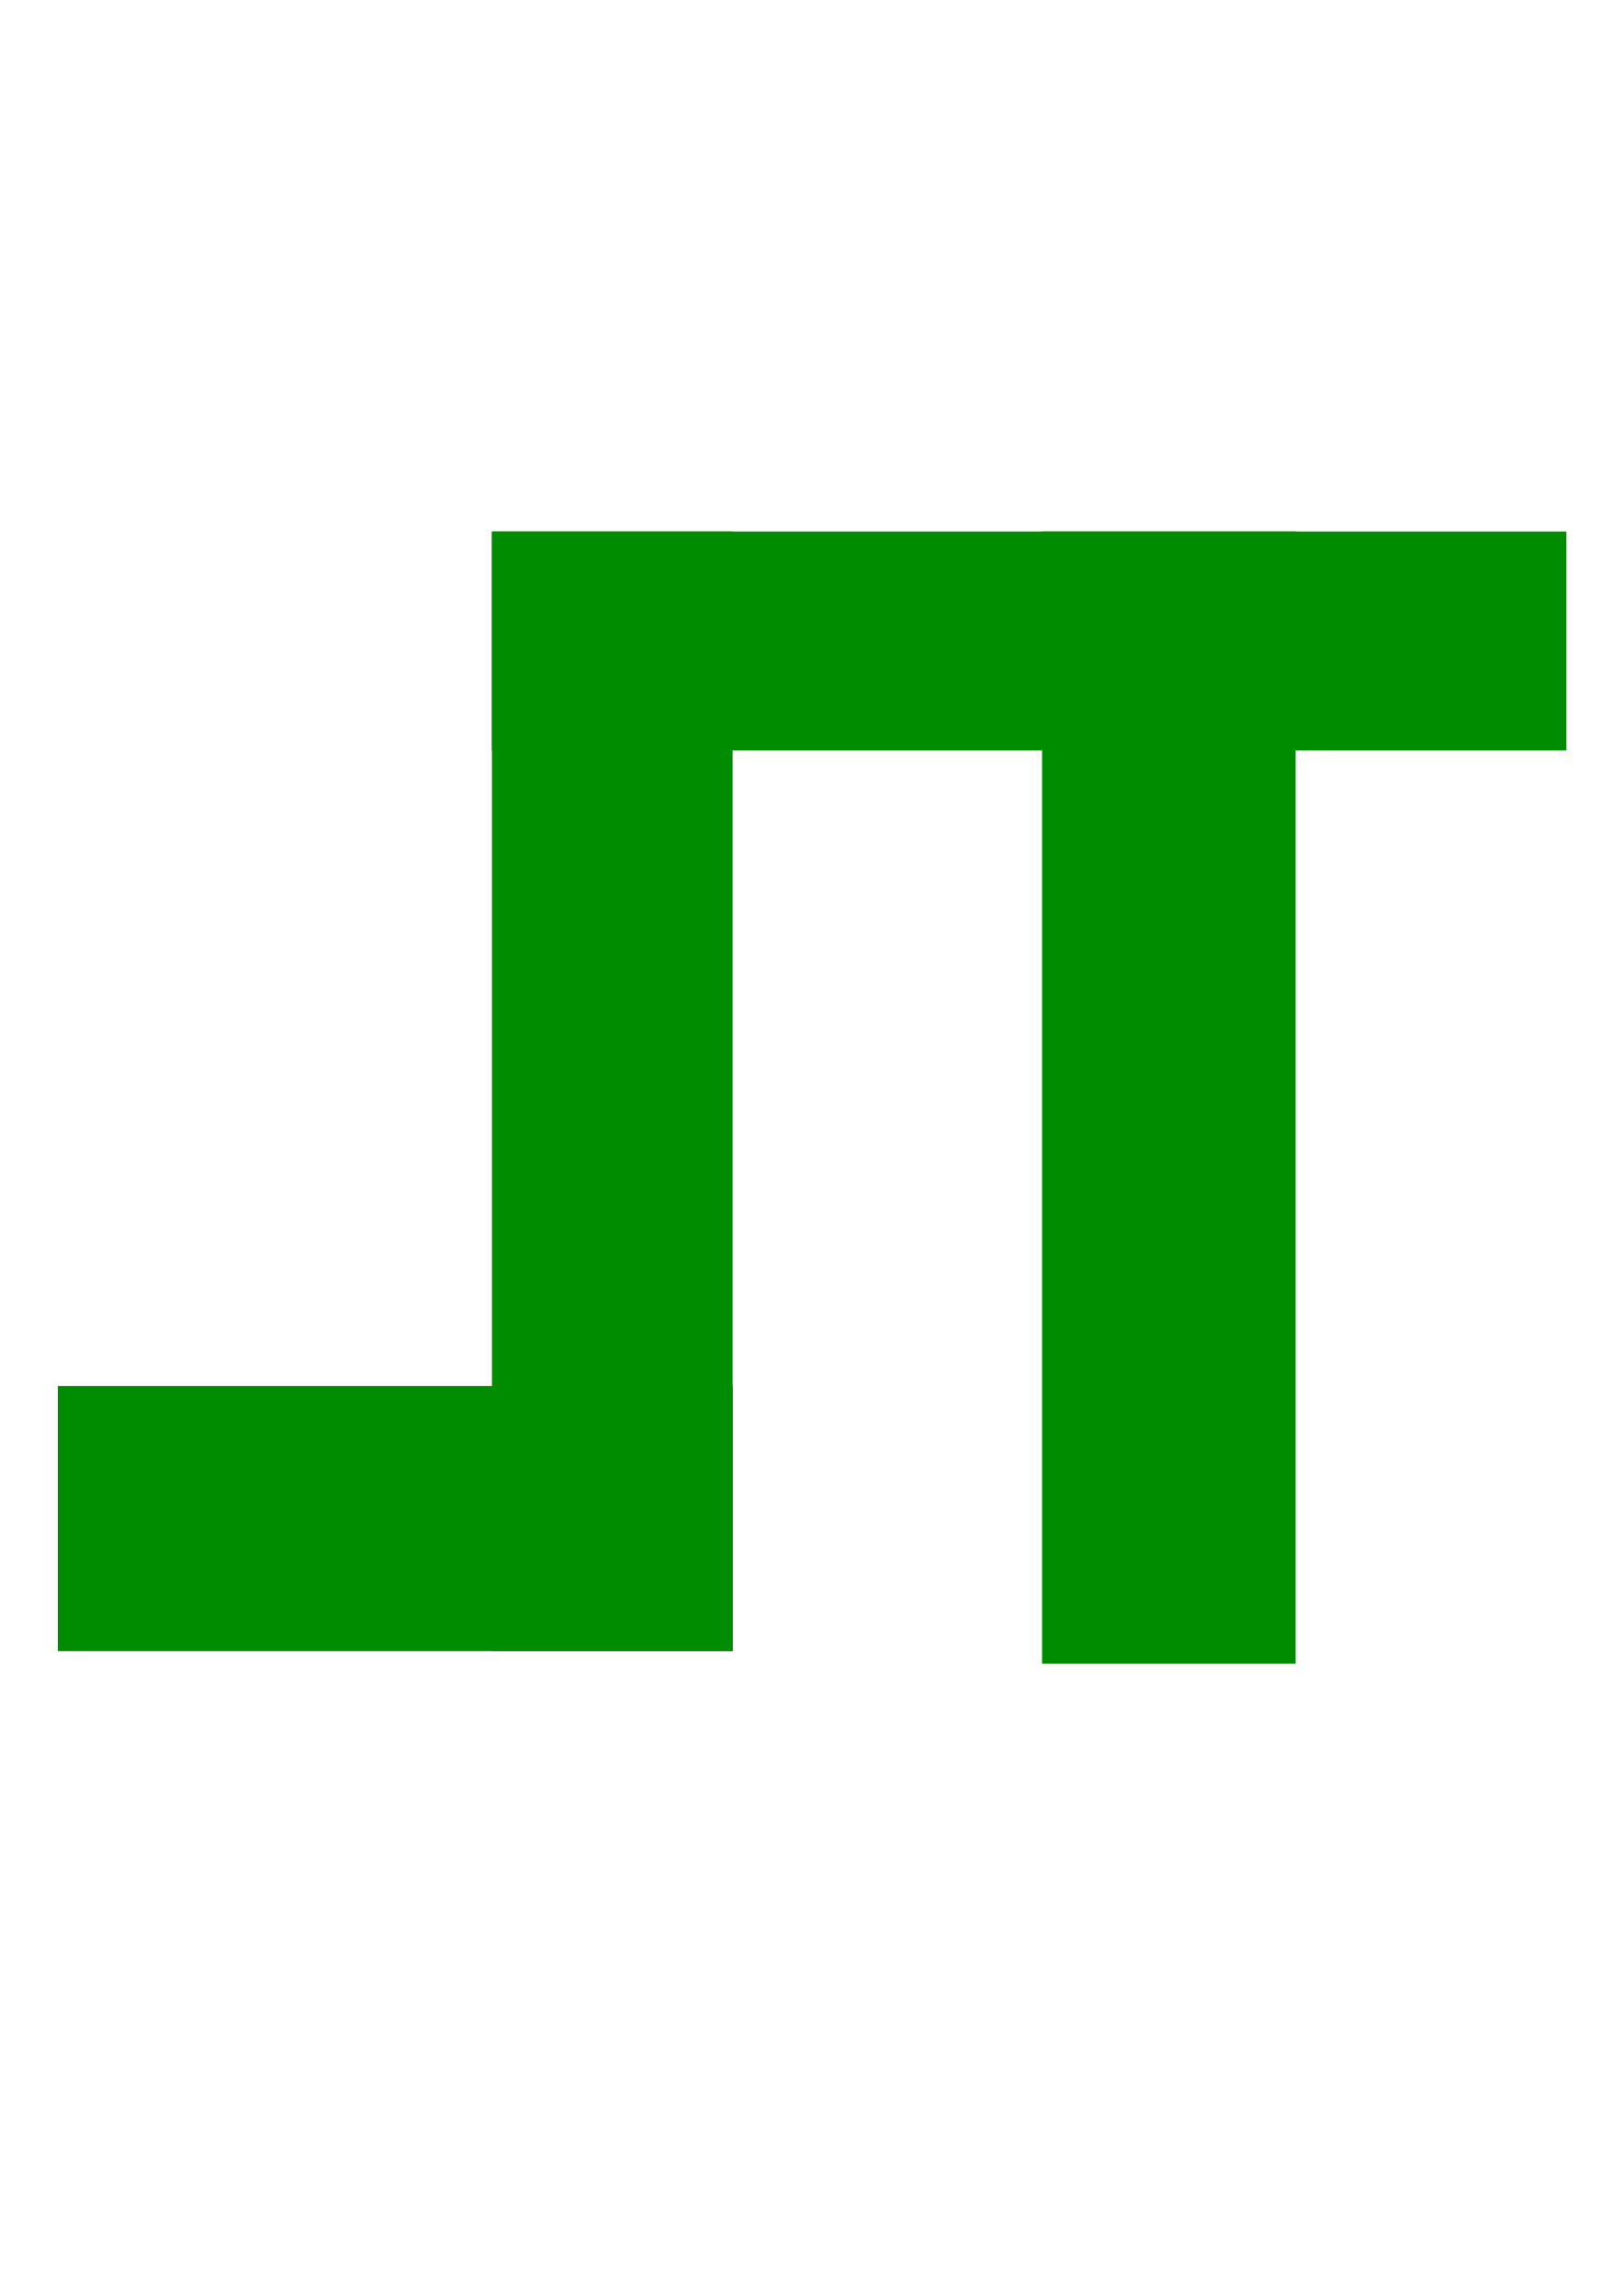
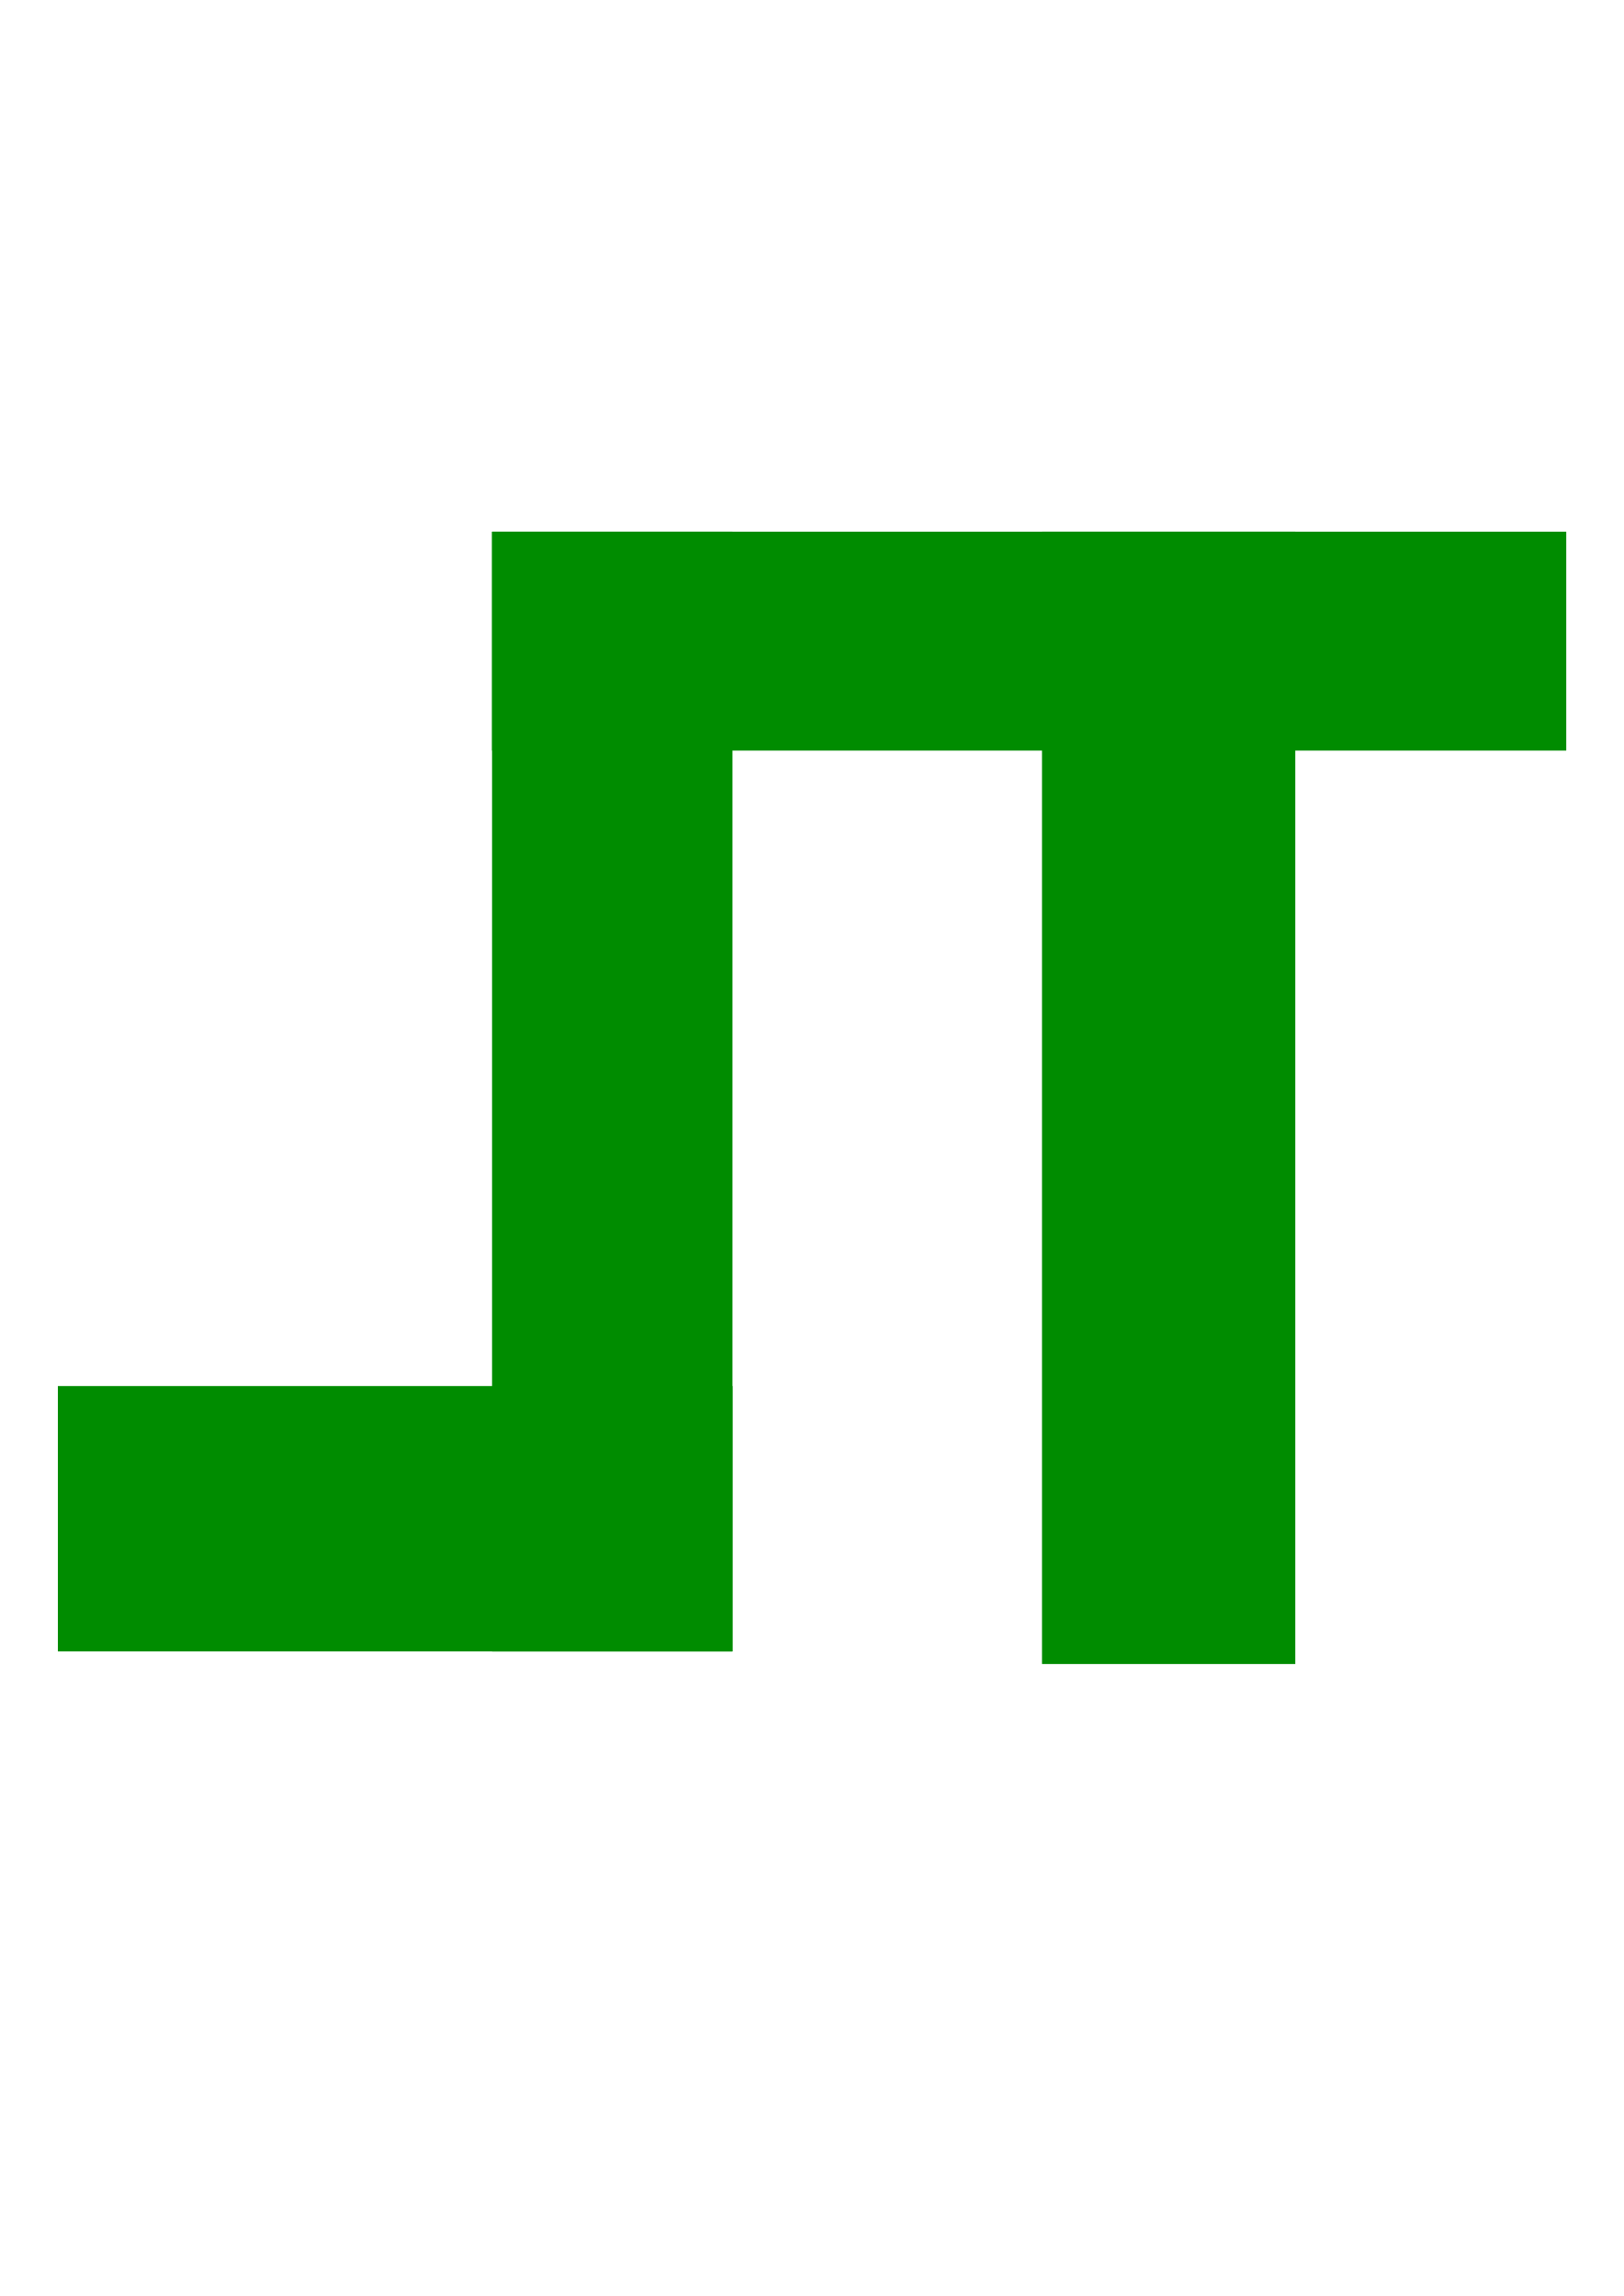
- <svg xmlns="http://www.w3.org/2000/svg" width="210mm" height="297mm" viewBox="0 0 210 297" version="1.1" id="svg8">
-   <defs id="defs2" />
-   <g id="layer1">
-     <g id="g3711" transform="matrix(1.039886,0,0,1.018587,-6.968806,3.077883)">
-       <rect style="fill:rgb(0, 140, 0);stroke-width:0.317" y="64.476" x="67.886" height="142.187" width="29.934" id="rect3699" />
-       <rect style="fill:rgb(0, 140, 0);stroke-width:0.265" y="172.987" x="13.898" height="33.676" width="83.923" id="rect3701" />
-       <rect style="fill:rgb(0, 140, 0);stroke-width:0.366" y="64.476" x="136.307" height="143.791" width="31.538" id="rect3703" />
-       <rect style="fill:rgb(0, 140, 0);stroke-width:0.403" y="64.476" x="67.886" height="27.796" width="133.635" id="rect3705" />
-     </g>
+ <svg xmlns="http://www.w3.org/2000/svg" width="210" height="297" viewBox="0 0 210 297">
+   <style>
+   .a{
+     fill:rgb(0, 140, 0);
+     stroke-width:0.3;
+   }
+   .b{
+     fill:rgb(0, 140, 0);
+     stroke-width:0.4;
+   }
+ </style>
+   <g transform="matrix(1.039886 0 0 1.018587 -6.968806 3.077883)">
+     <rect y="64.5" x="67.9" height="142.2" width="29.9" class="a" />
+     <rect y="173" x="13.9" height="33.7" width="83.9" class="a" />
+     <rect y="64.5" x="136.3" height="143.8" width="31.5" class="b" />
+     <rect y="64.5" x="67.9" height="27.8" width="133.6" class="b" />
  </g>
</svg>
